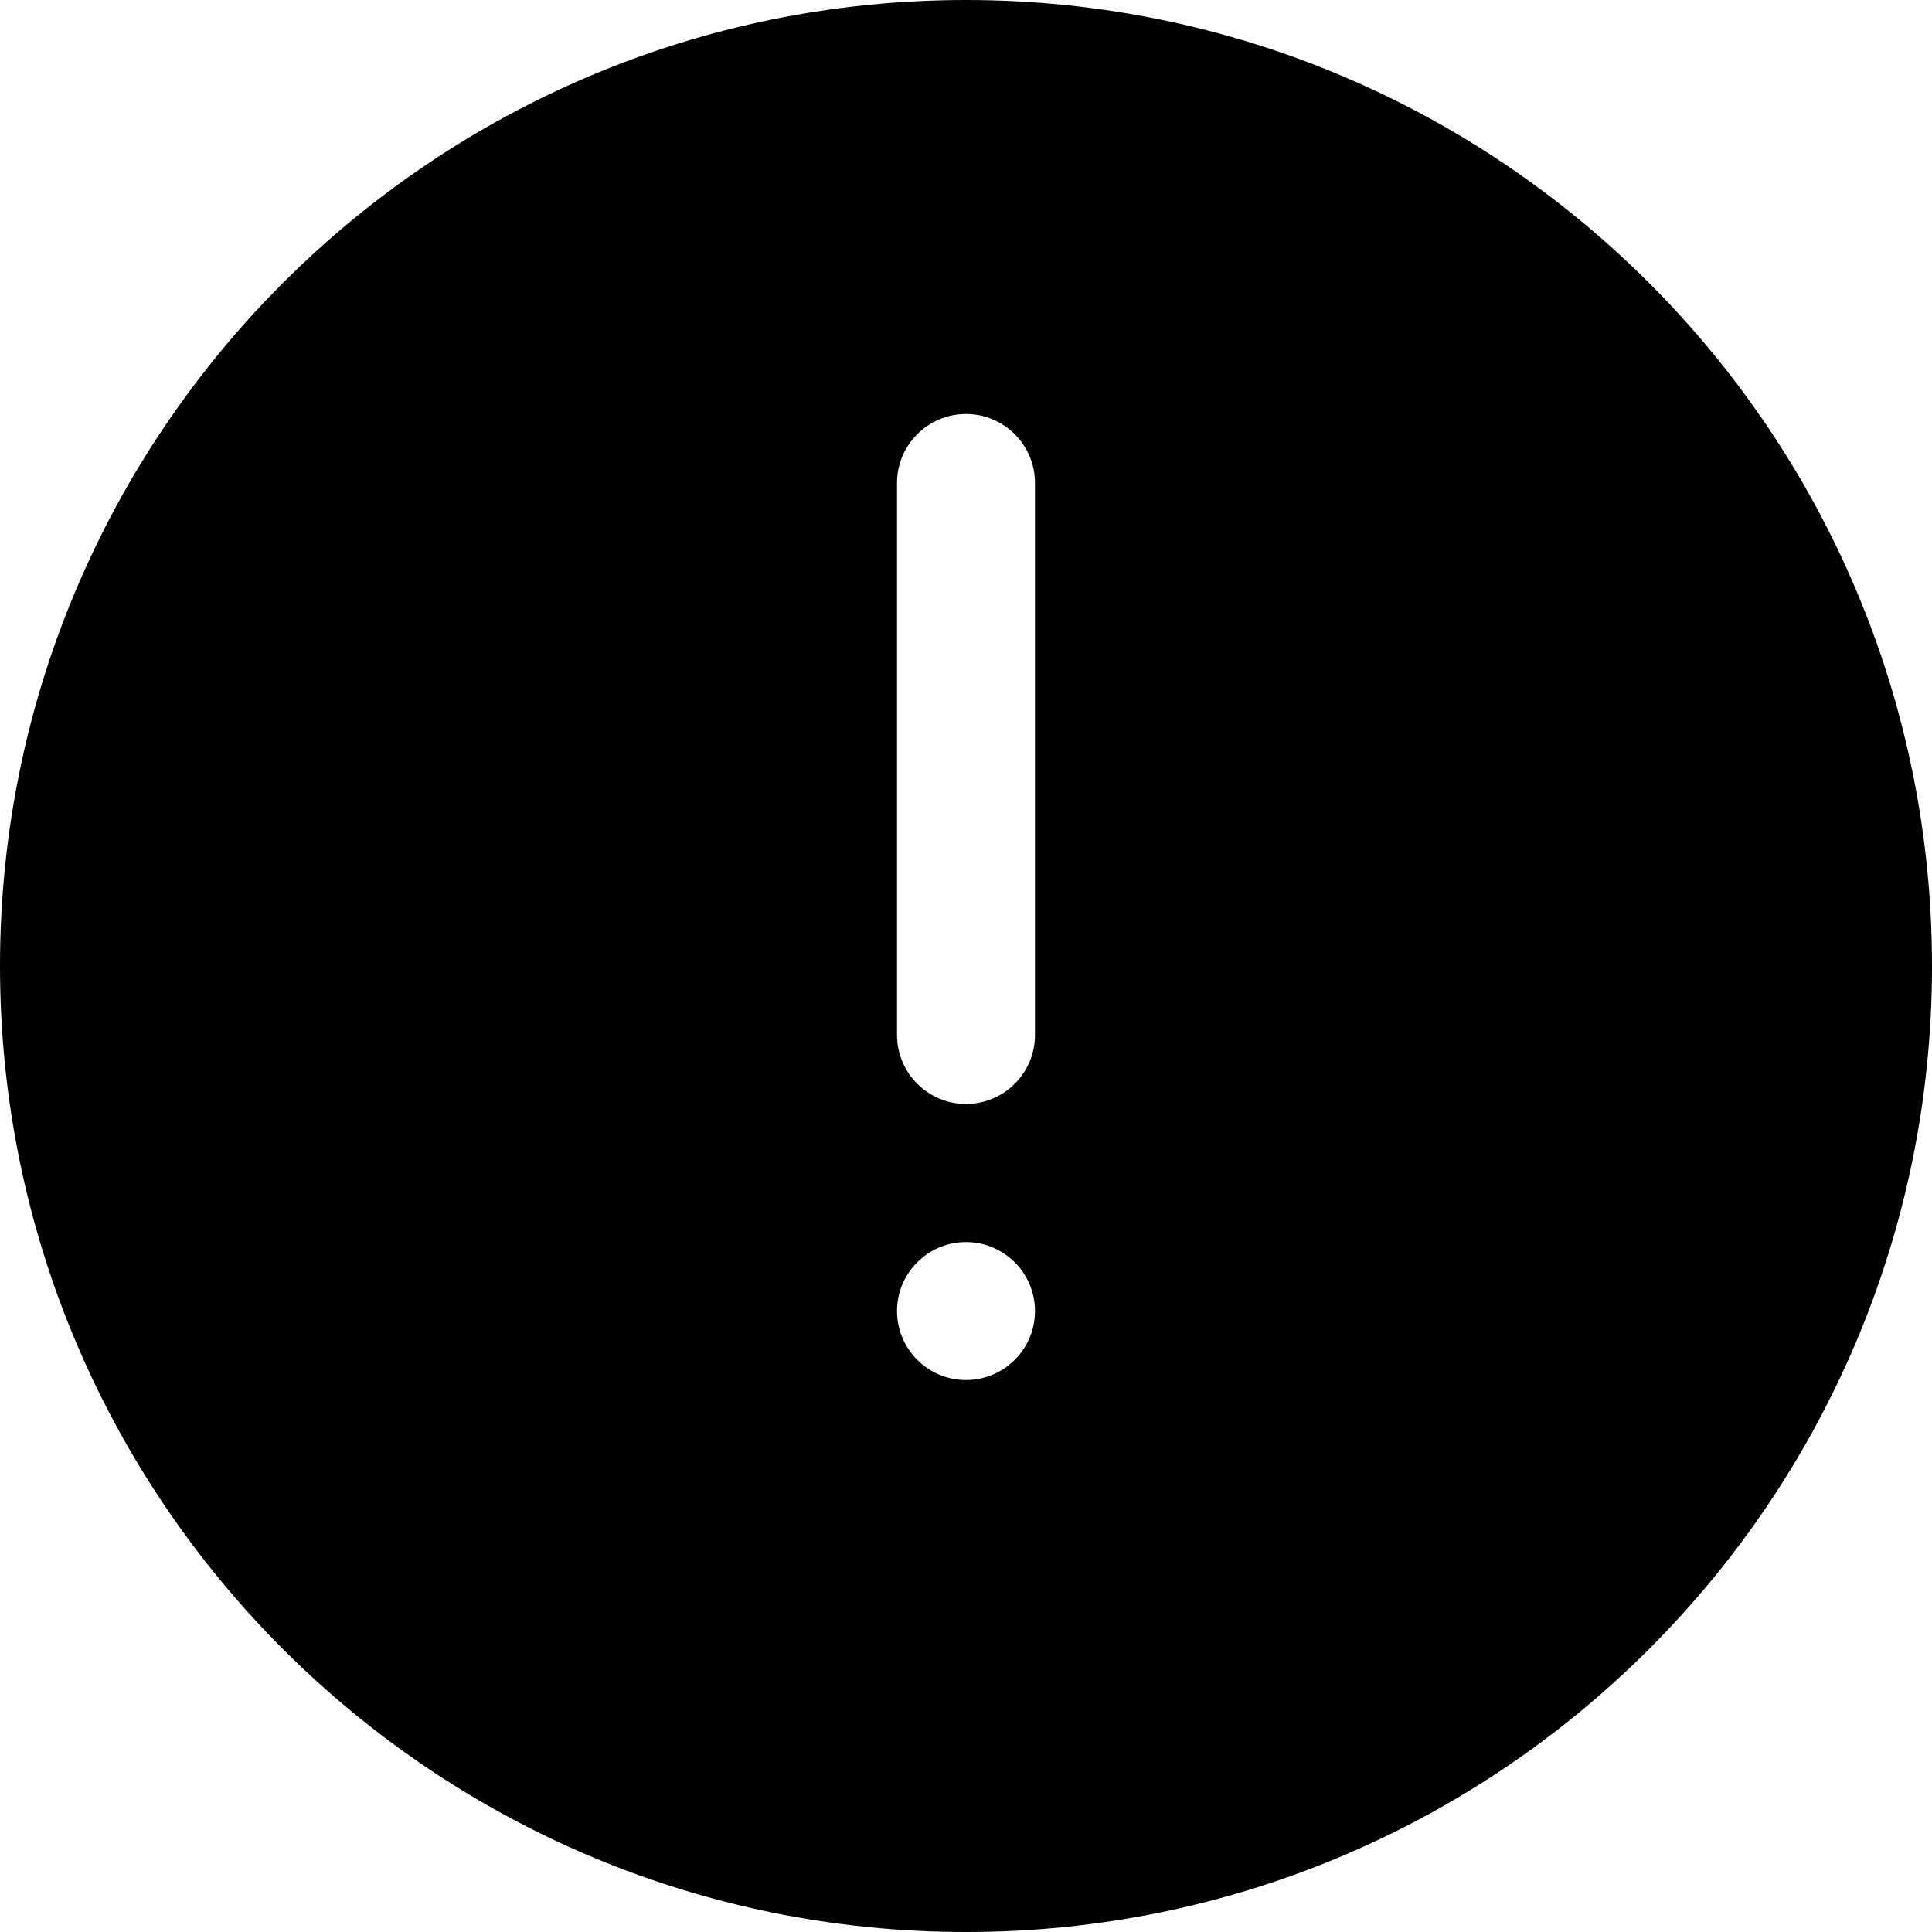
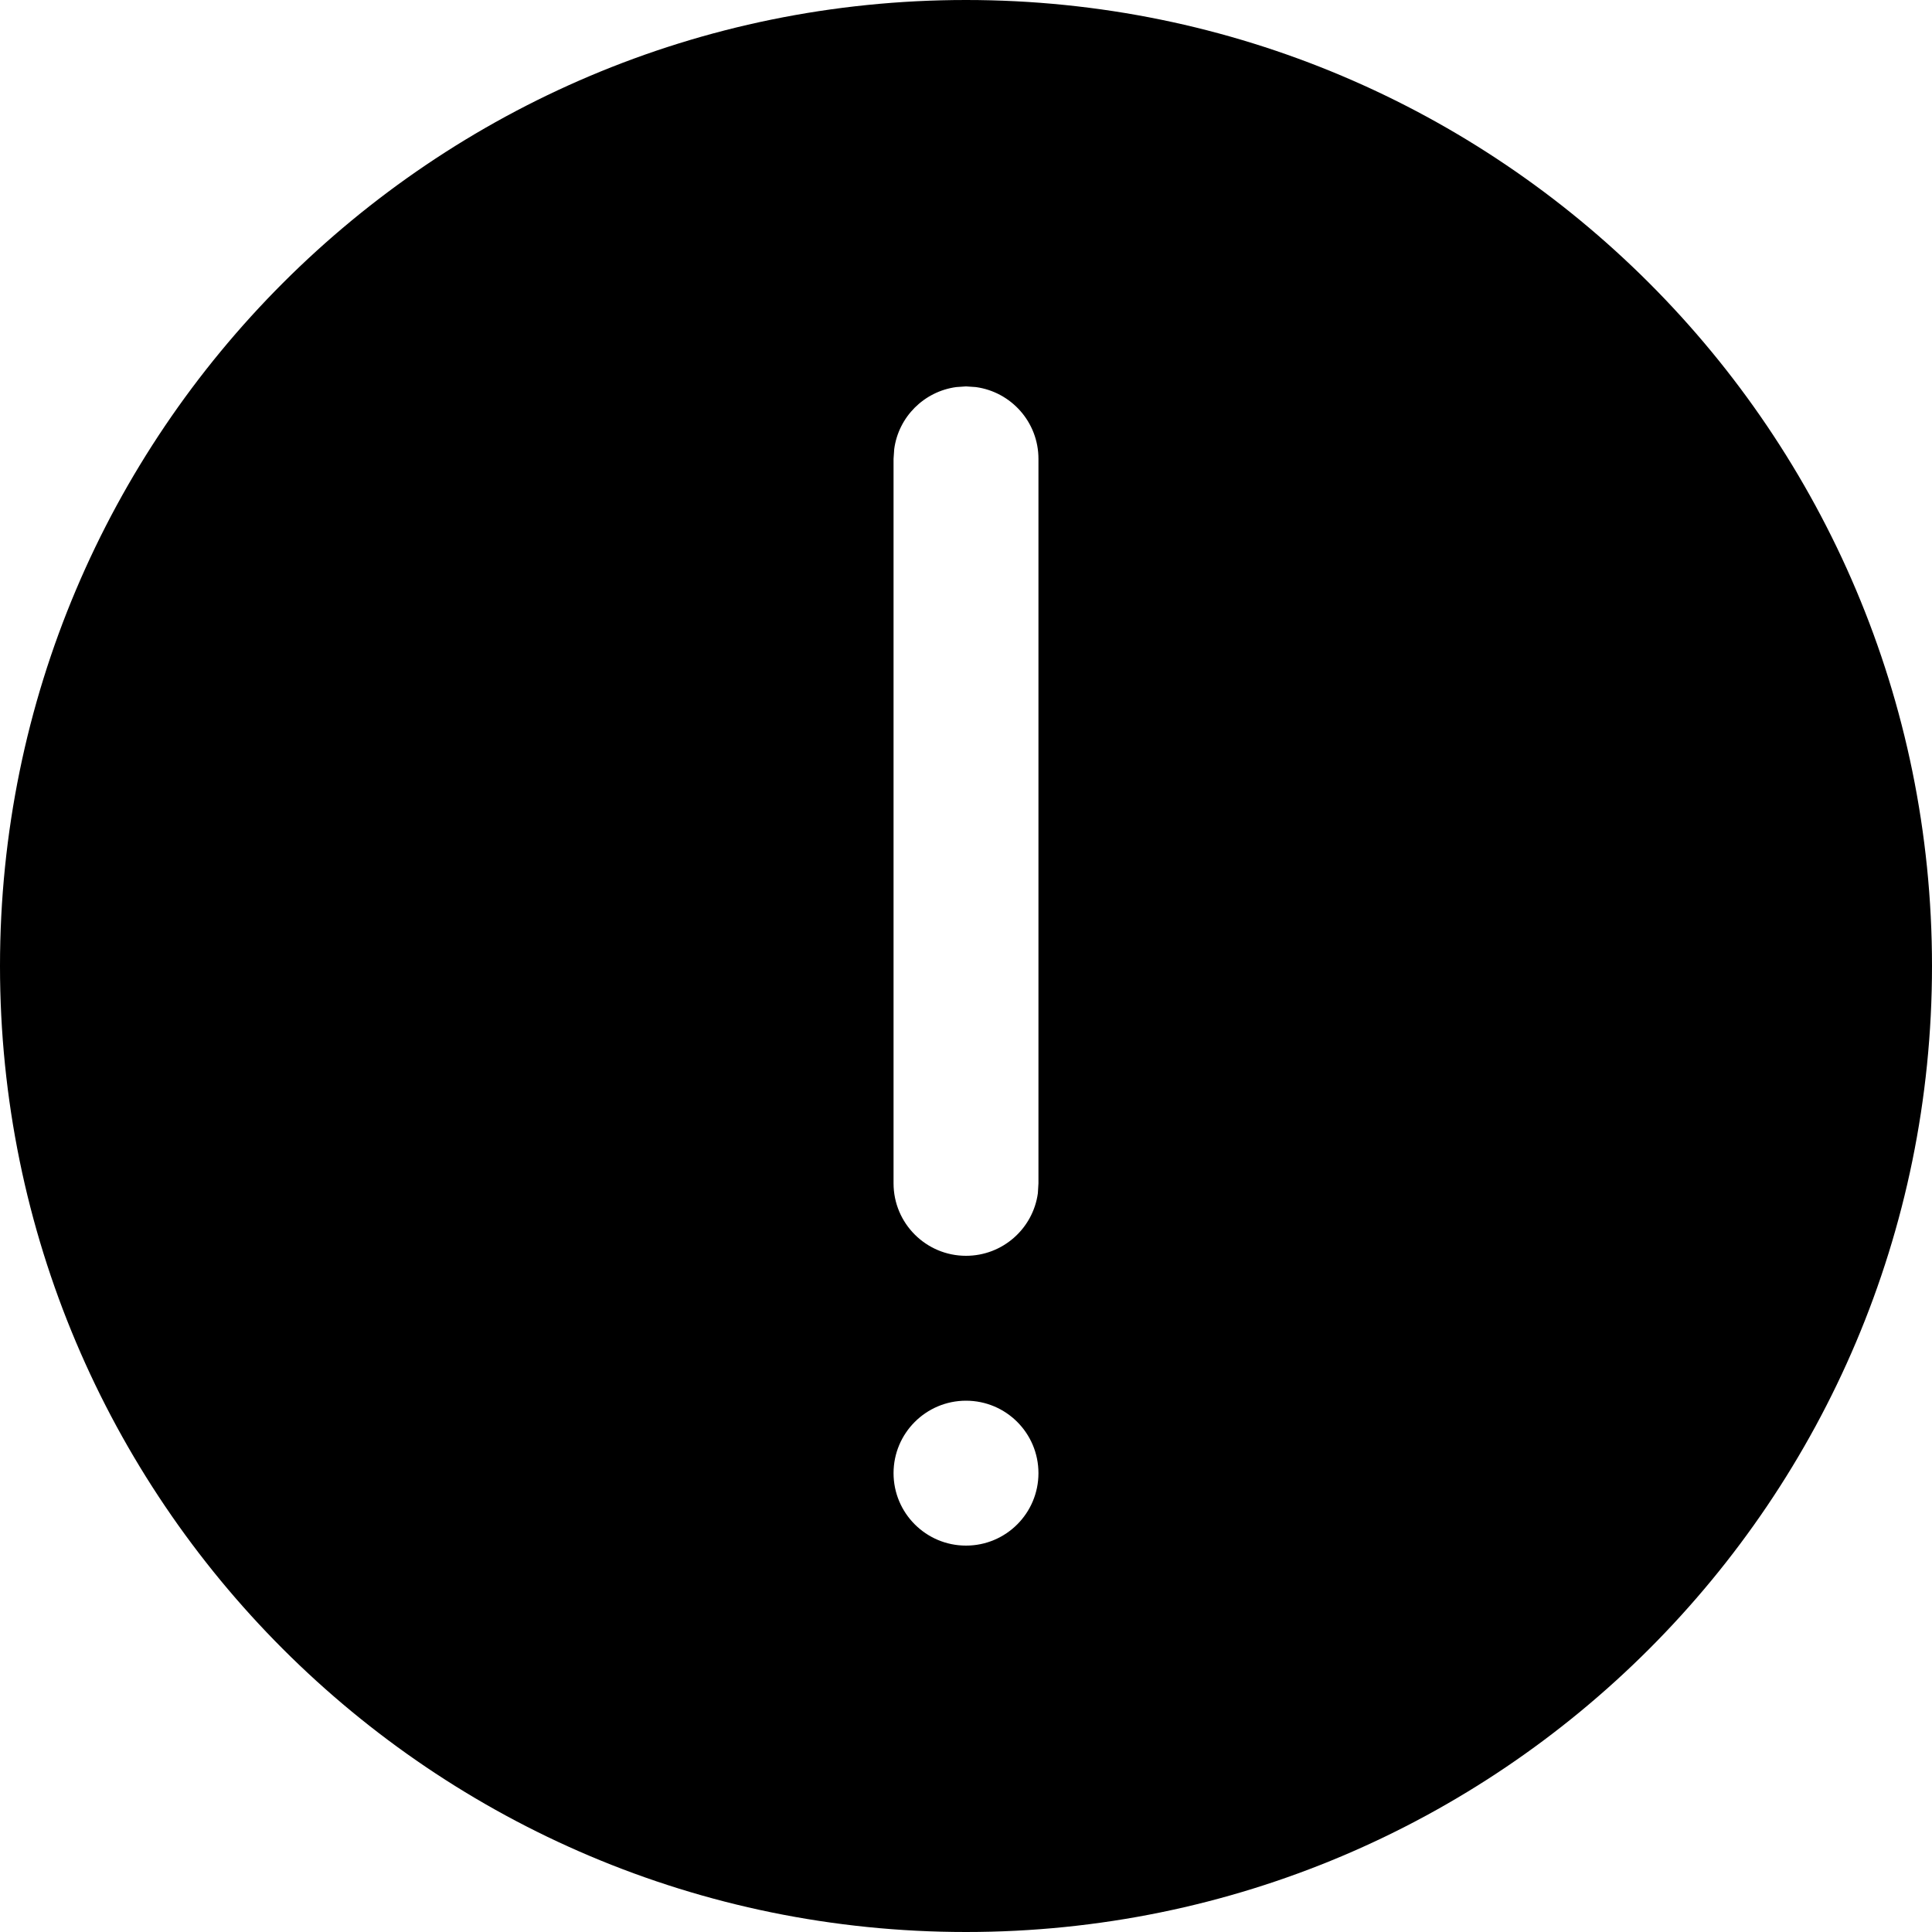
- <svg xmlns="http://www.w3.org/2000/svg" height="20" viewBox="0 0 20 20" width="20">
-   <path d="m10 4.286c.394 0 .714.32.714.714v5.714c0 .394-.32.714-.714.714s-.714-.32-.714-.714v-5.714c0-.394.32-.714.714-.714zm0 10c-.394 0-.714-.32-.714-.714s.32-.714.714-.714.714.32.714.714-.32.714-.714.714zm0 5.714c5.523 0 10-4.477 10-10s-4.477-10-10-10-10 4.477-10 10 4.477 10 10 10z" />
+ <svg xmlns="http://www.w3.org/2000/svg" width="20" height="20" viewBox="0 0 20 20">
+   <path d="M10 0c5.523 0 10 4.477 10 10s-4.477 10-10 10C4.478 20 0 15.523 0 10S4.478 0 10 0zm0 14.5c-.414 0-.75.336-.75.75s.336.75.75.75c.415 0 .75-.336.75-.75s-.335-.75-.75-.75zM10 4l-.101.007c-.333.045-.597.308-.642.641l-.007.102v7.5c0 .414.336.75.75.75.38 0 .694-.282.744-.648l.006-.102v-7.5c0-.38-.282-.693-.648-.743L10 4z" />
</svg>
